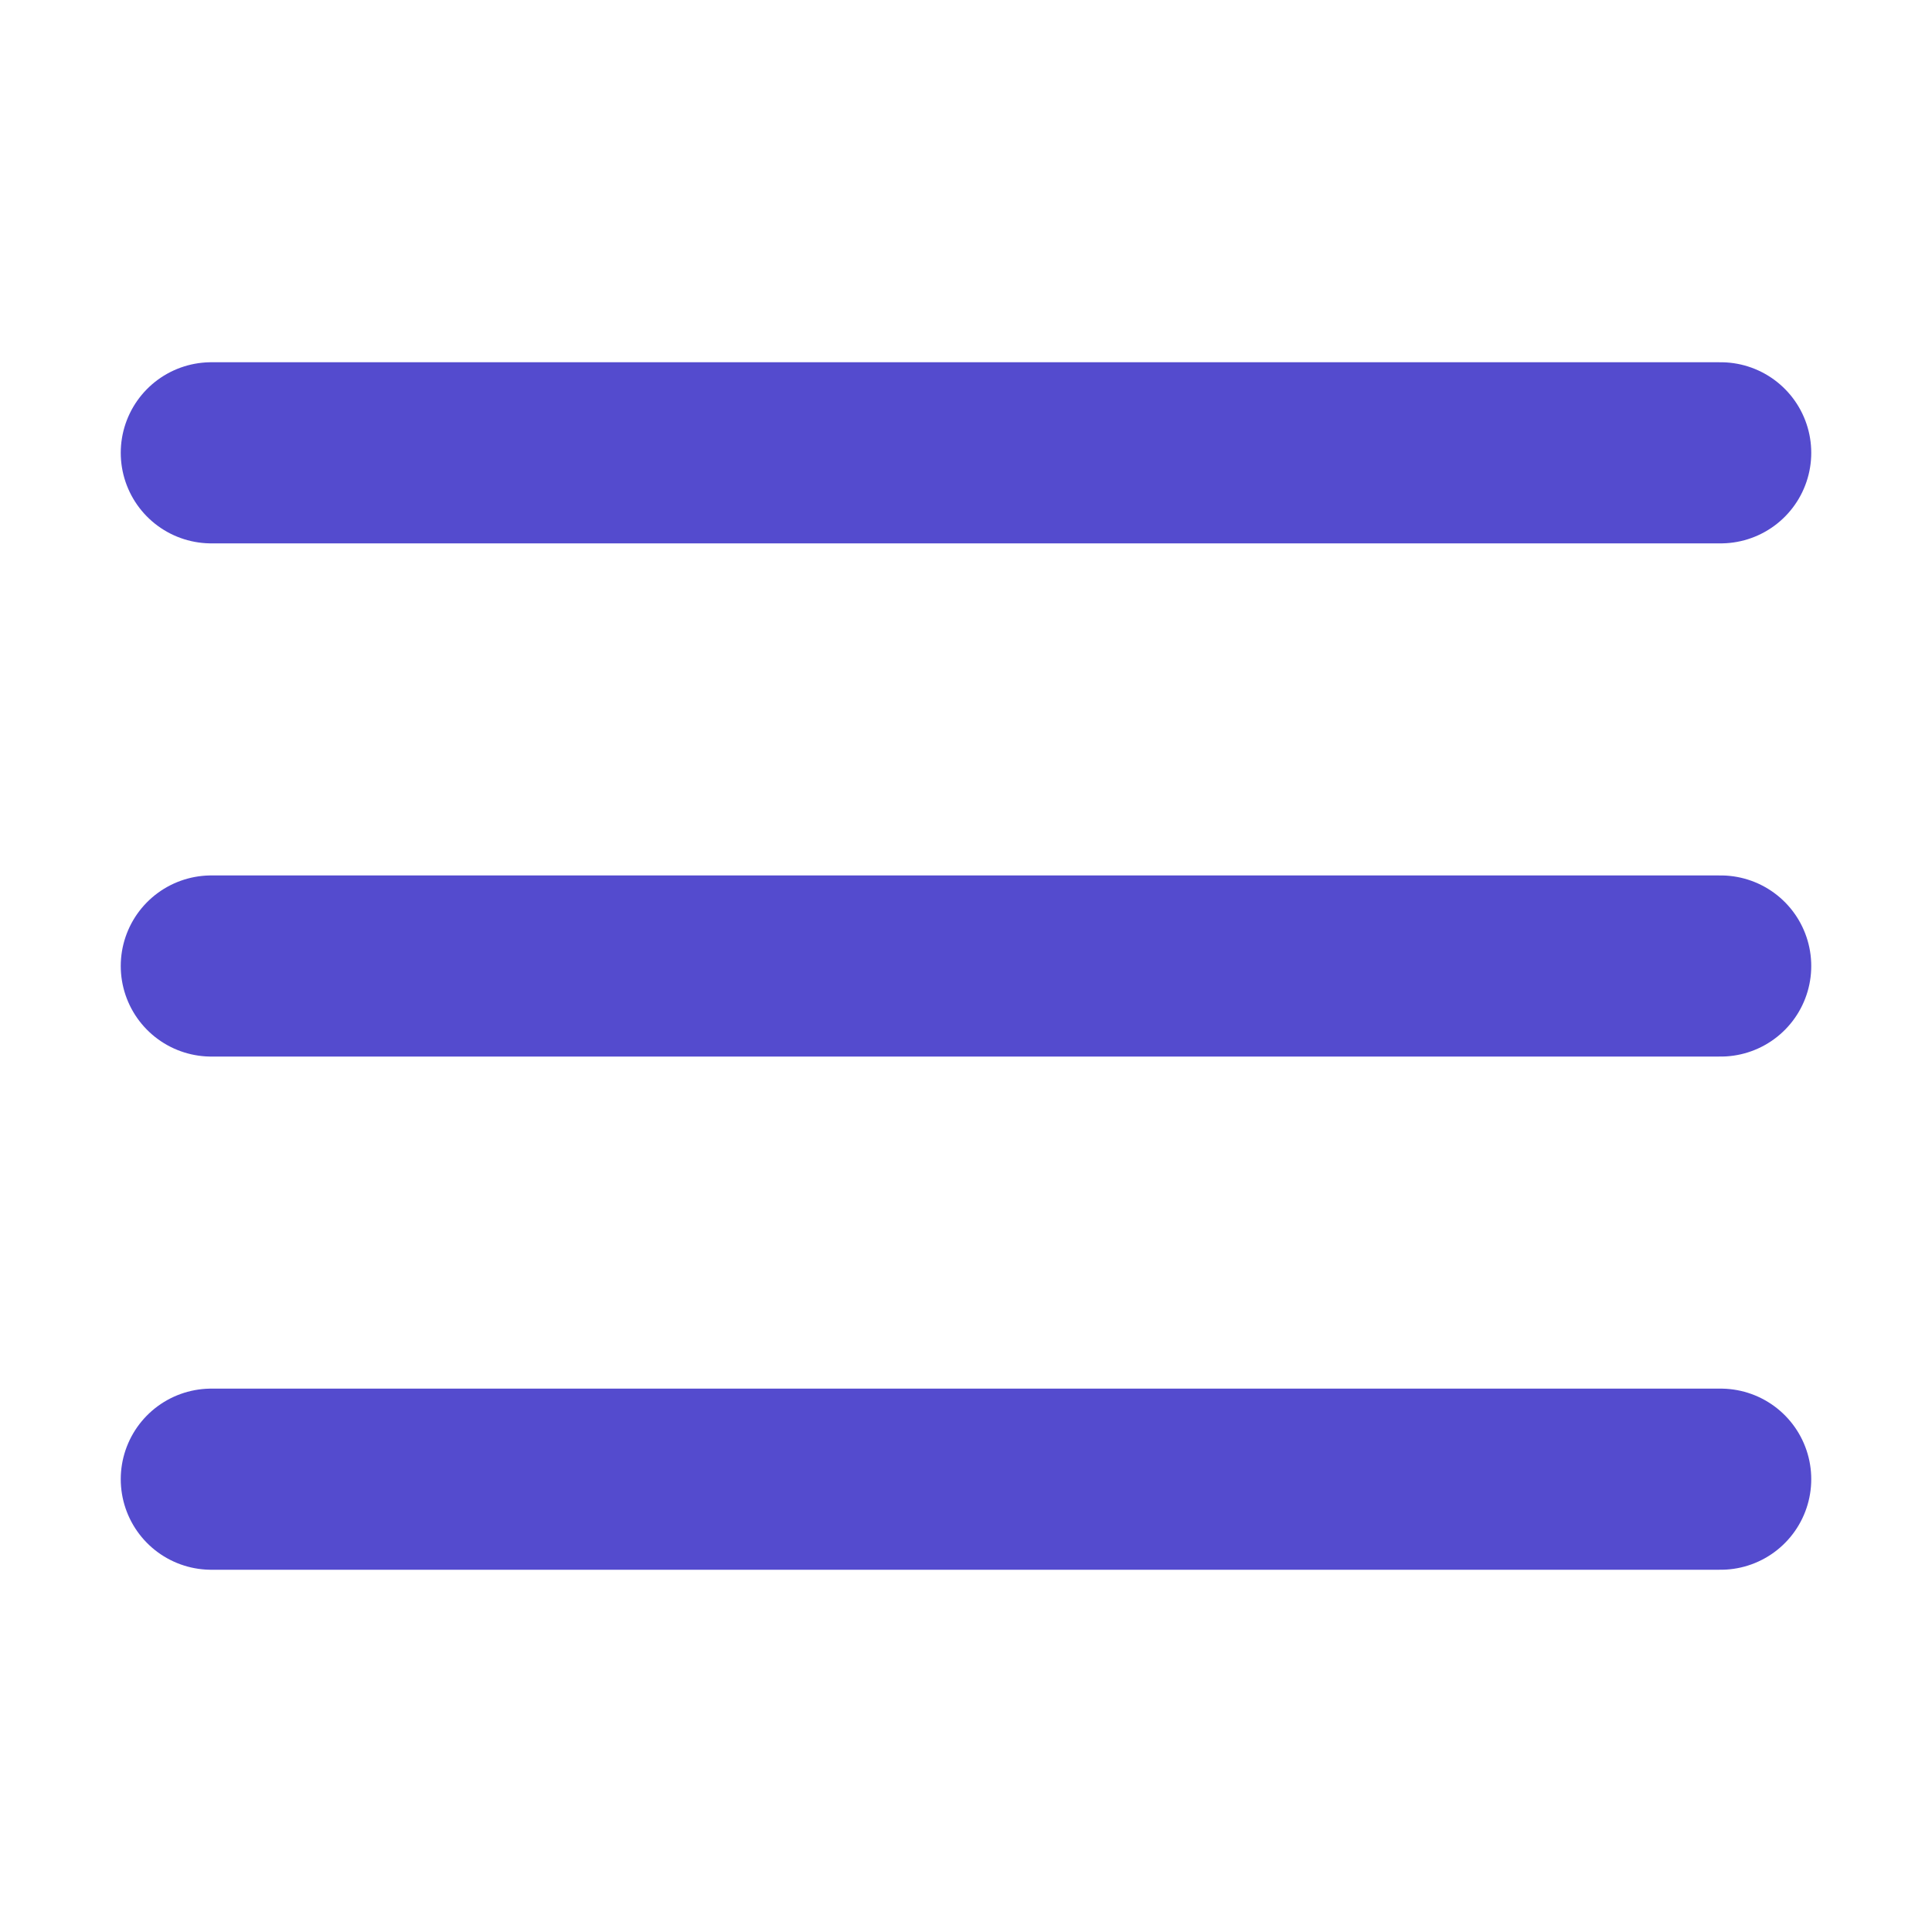
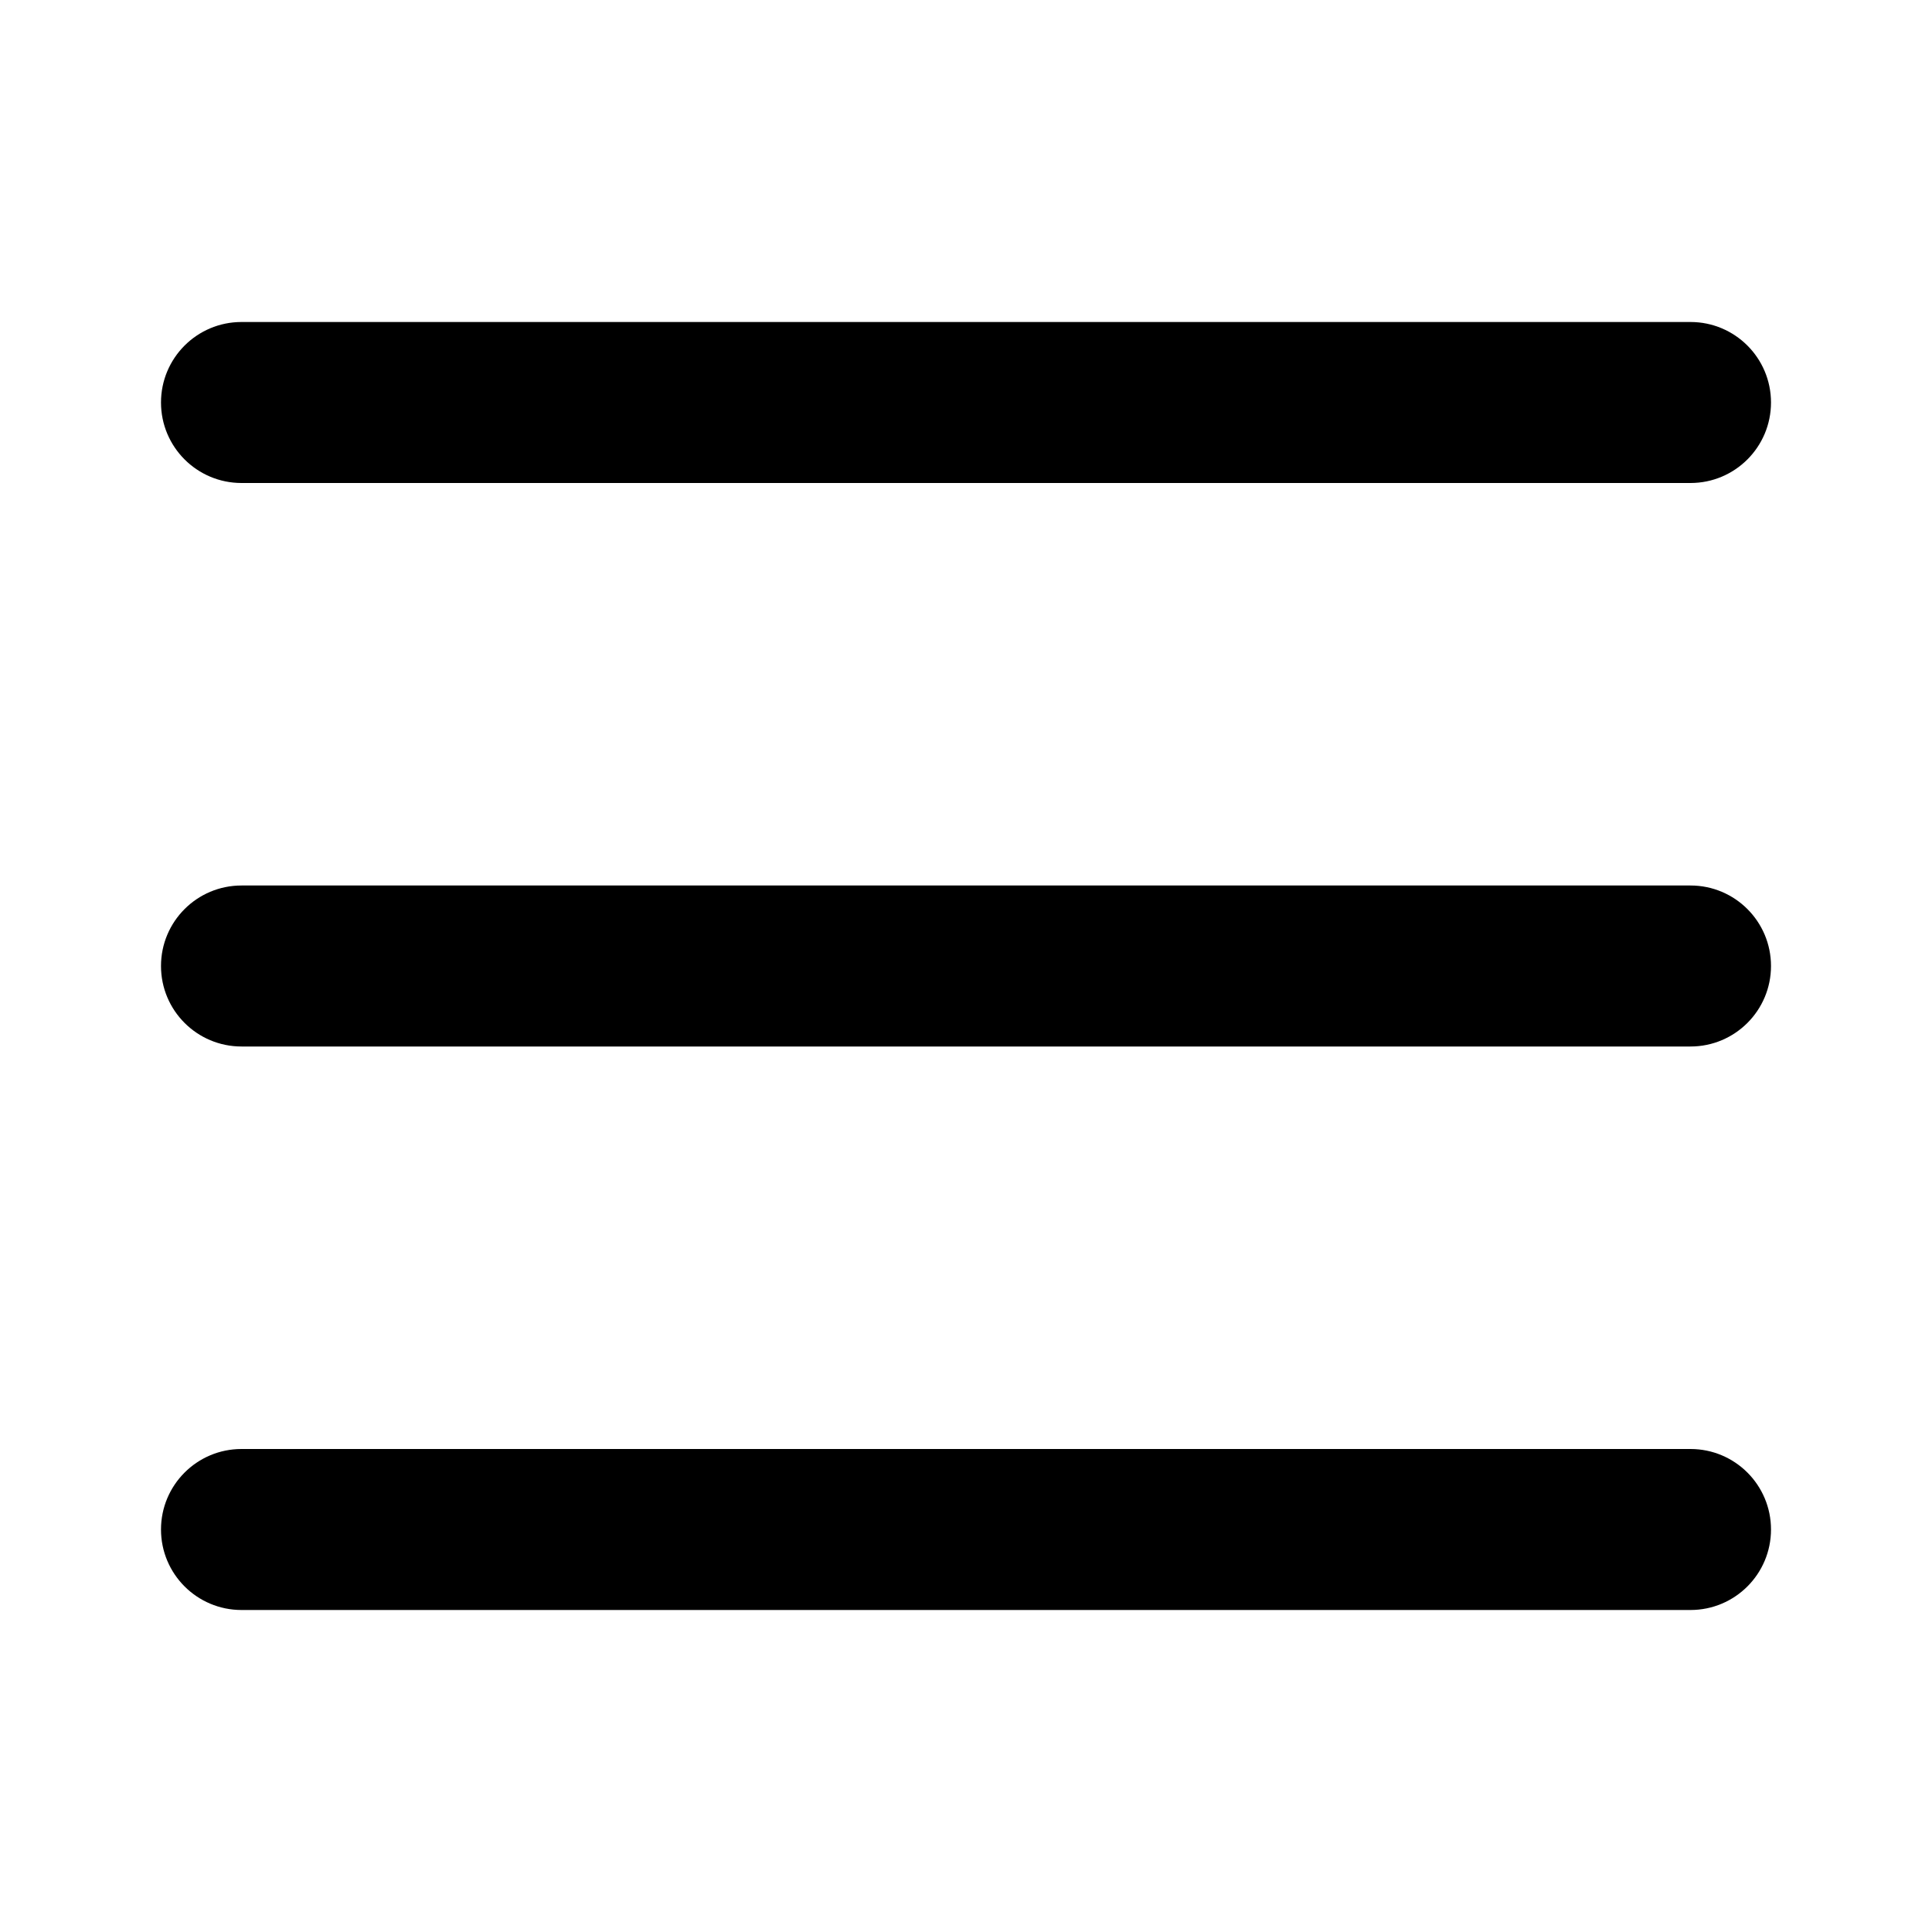
- <svg xmlns="http://www.w3.org/2000/svg" width="32" height="32" viewBox="0 0 32 32" fill="none">
-   <path d="M3.5 7.5H28.5" stroke="#544bce" stroke-width="3" stroke-linecap="round" />
-   <path d="M3.5 24.5H28.5" stroke="#544bce" stroke-width="3" stroke-linecap="round" />
-   <path d="M3.5 16H28.5" stroke="#544bce" stroke-width="3" stroke-linecap="round" />
+ <svg xmlns="http://www.w3.org/2000/svg" id="Layer_2" viewBox="0 0 24 24">
+   <defs>
+     <style>.cls-1,.cls-2{stroke-width:0px;}.cls-2{fill:none;}</style>
+   </defs>
+   <g id="Layer_1-2">
+     <rect class="cls-1" x="2" y="18" width="20" height="2" rx="1" ry="1" />
+     <rect class="cls-1" x="2" y="11" width="20" height="2" rx="1" ry="1" />
+     <rect class="cls-1" x="2" y="4" width="20" height="2" rx="1" ry="1" />
+     <rect class="cls-2" width="24" height="24" />
+   </g>
</svg>
